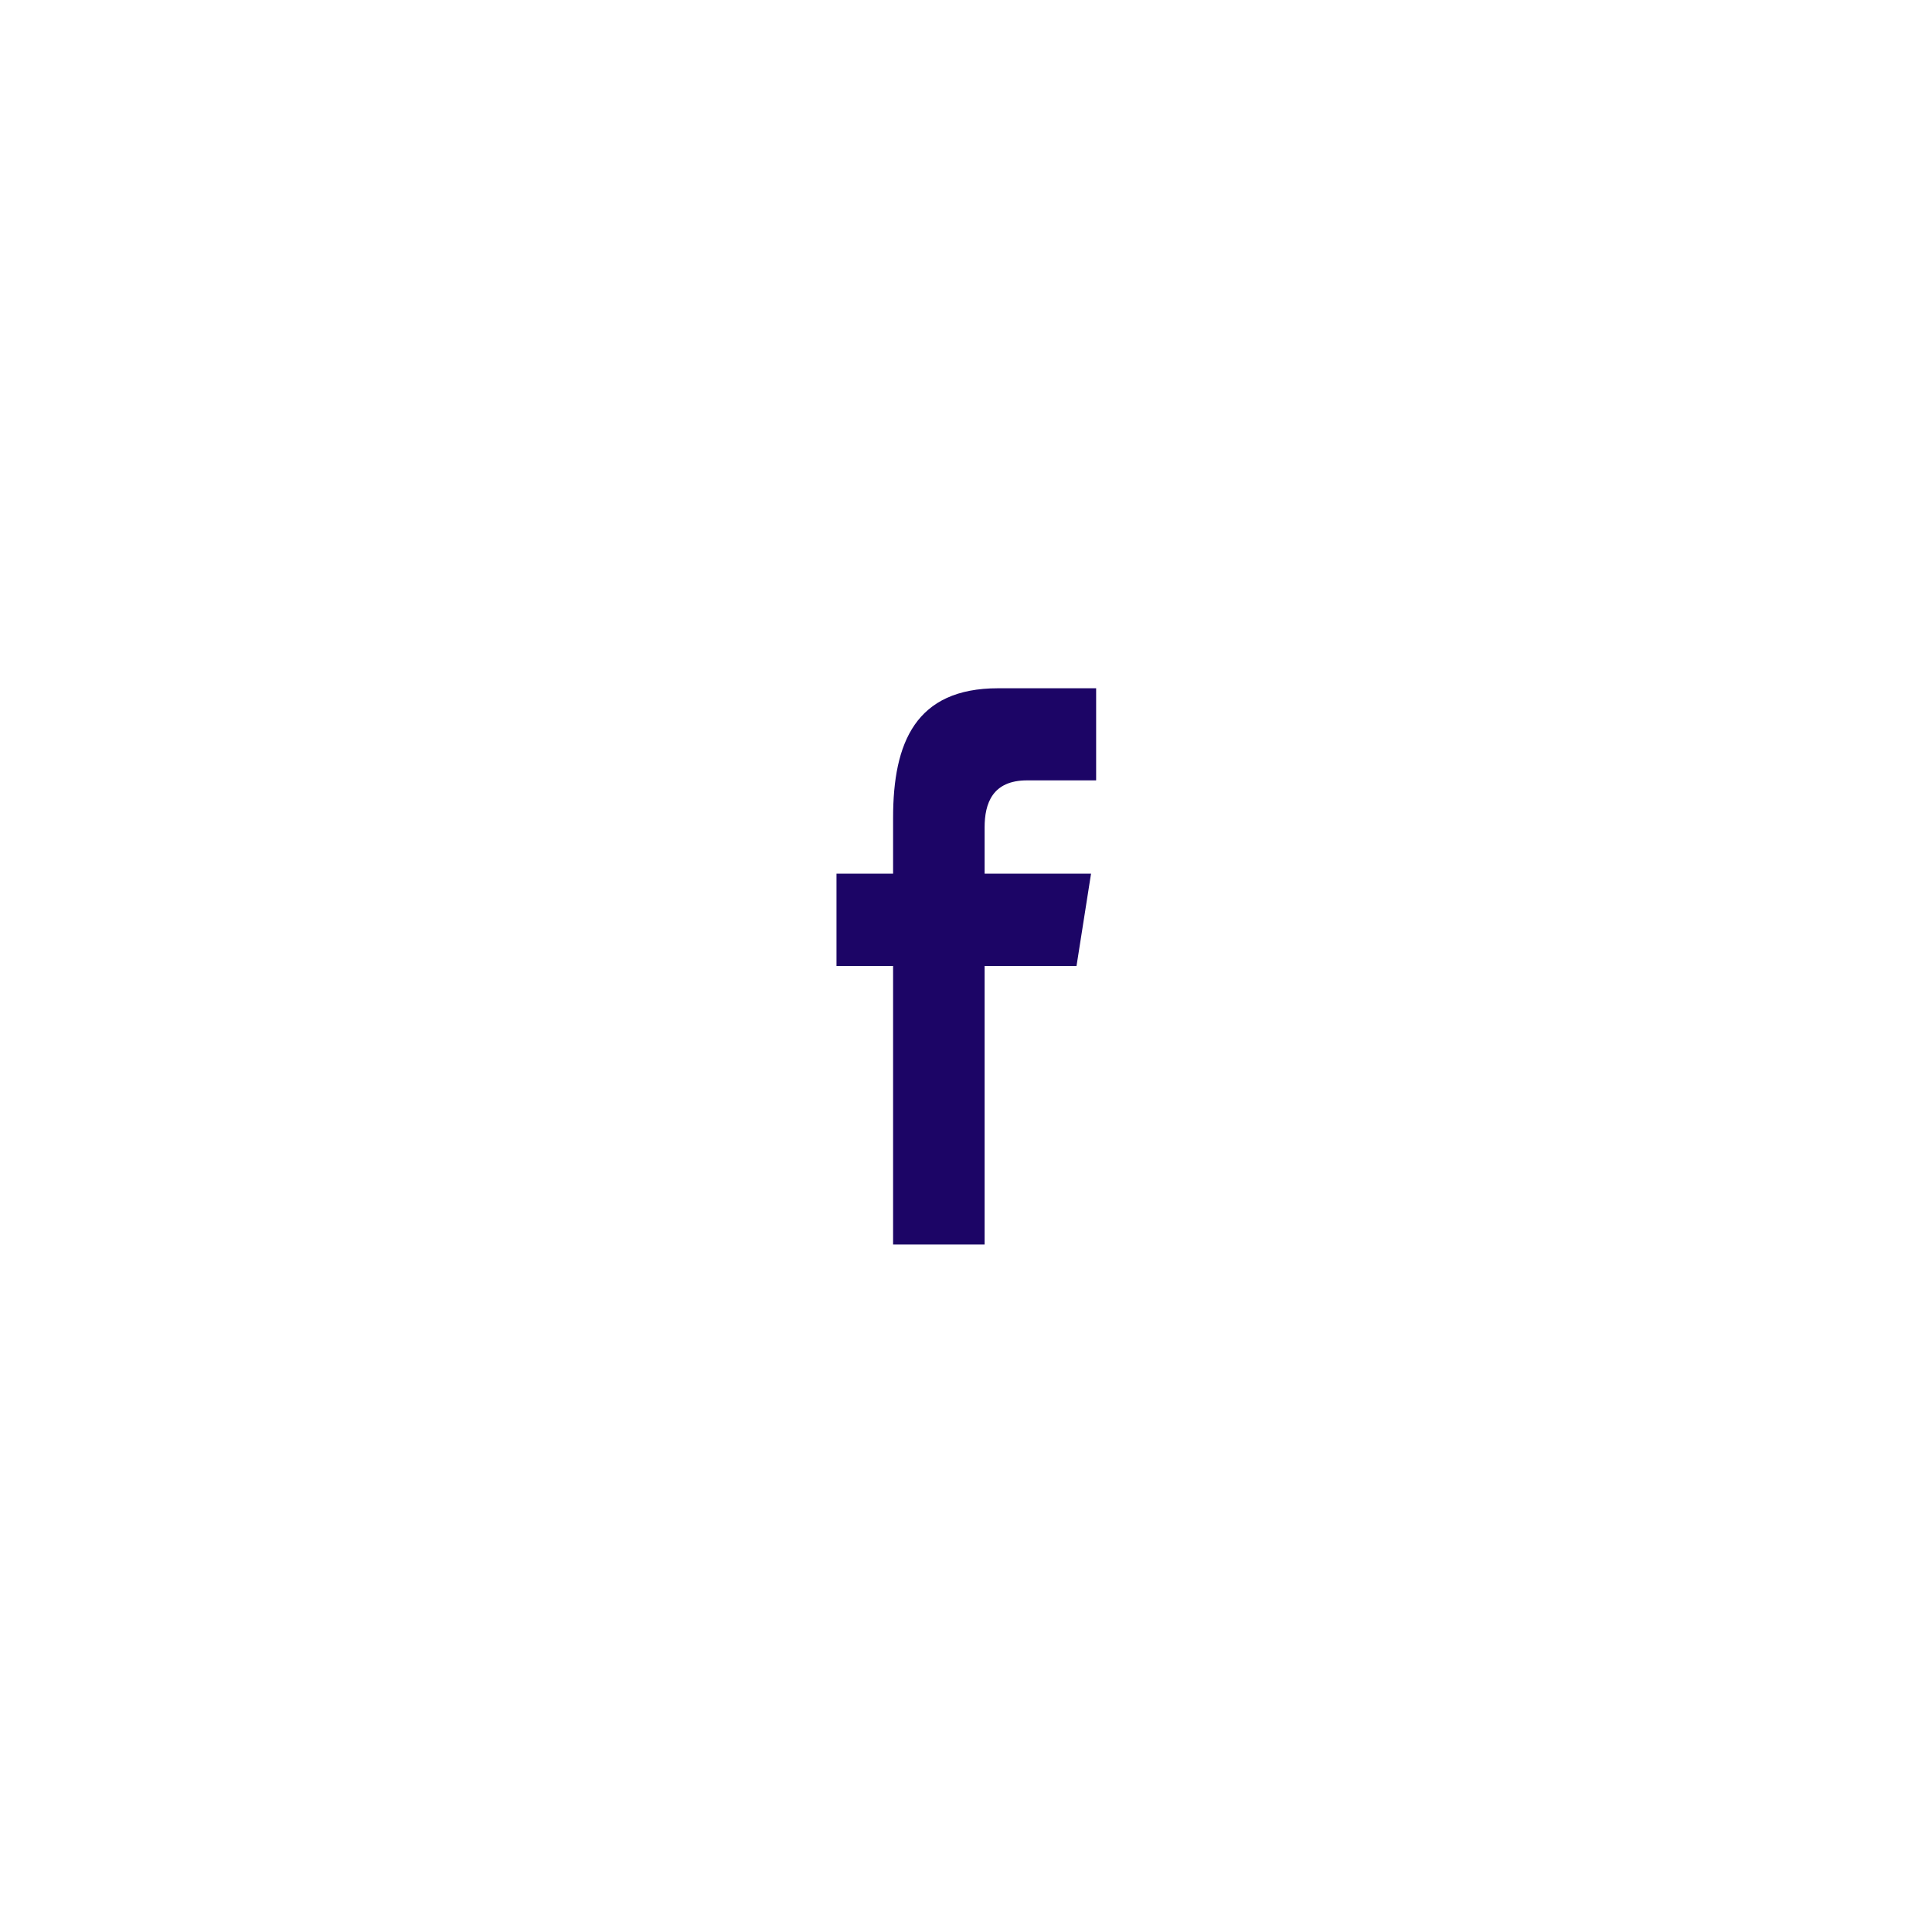
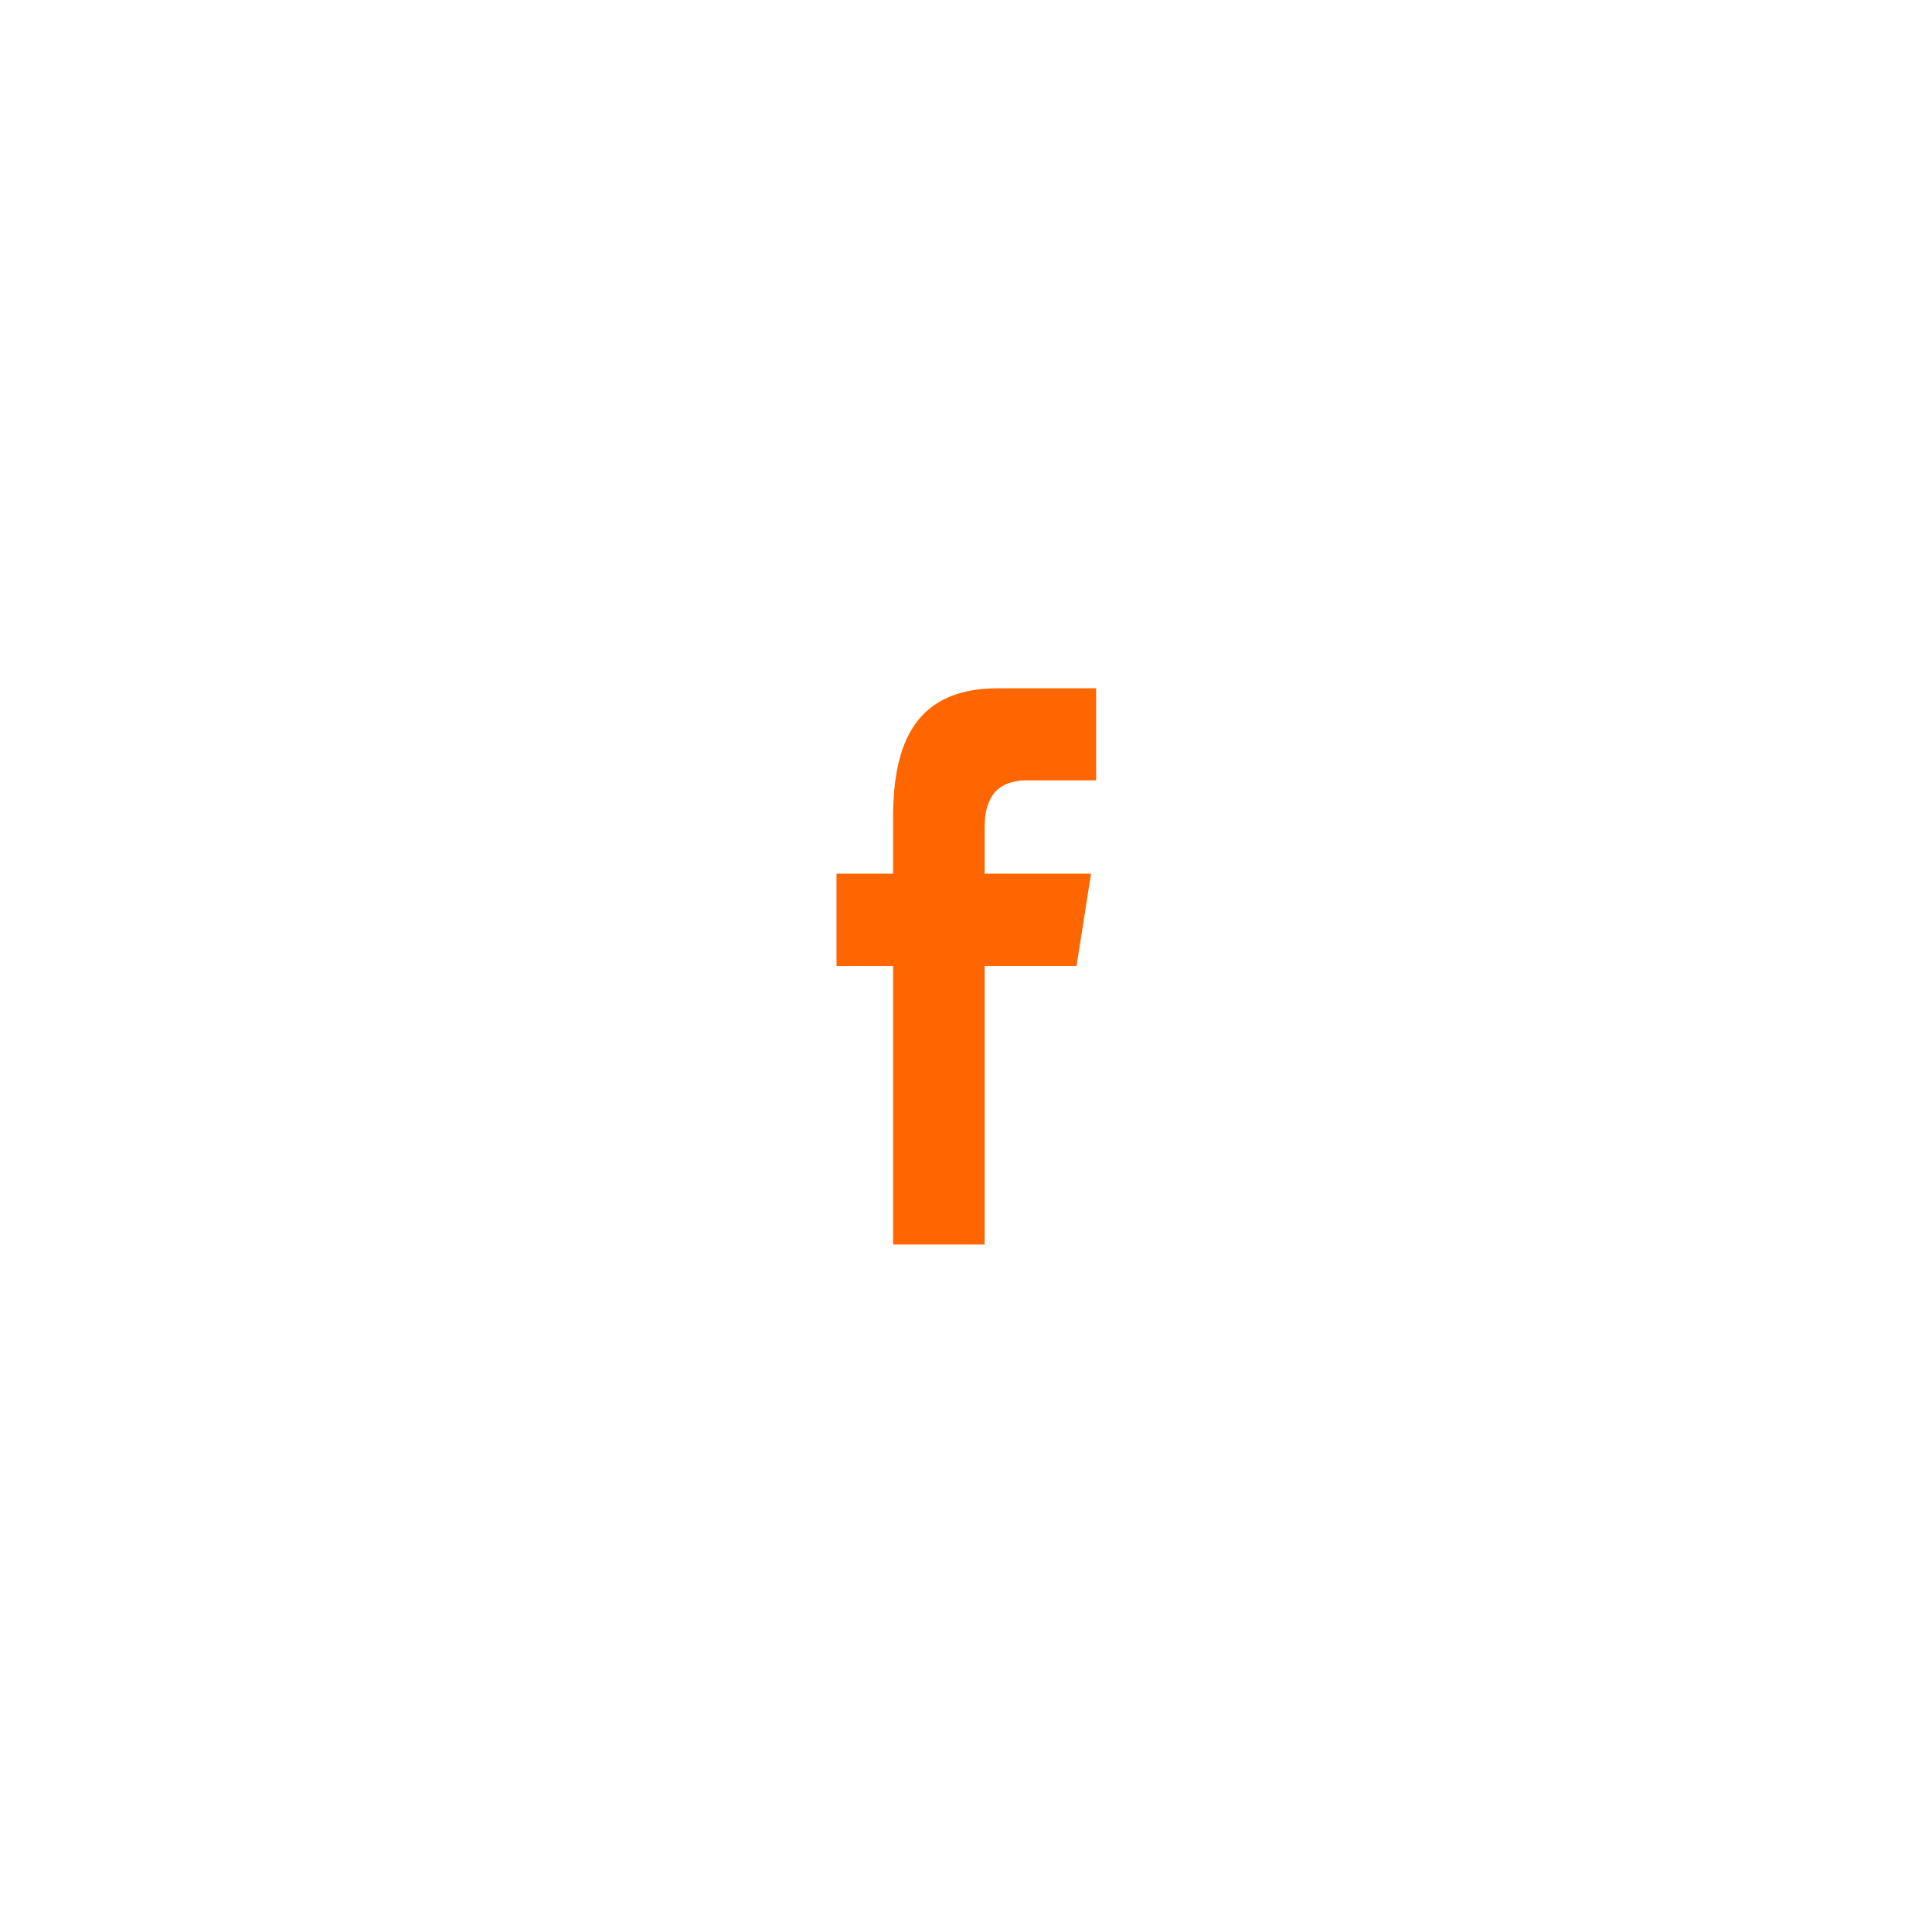
<svg xmlns="http://www.w3.org/2000/svg" version="1.1" width="400" height="400" viewBox="0 0 400 400" xml:space="preserve">
  <defs>
</defs>
  <g transform="matrix(3.33 0 0 3.33 200 200)" id="Facebook">
    <path style="stroke: none; stroke-width: 1; stroke-dasharray: none; stroke-linecap: butt; stroke-dashoffset: 0; stroke-linejoin: miter; stroke-miterlimit: 4; fill: rgb(255,255,255); fill-rule: evenodd; opacity: 1;" transform=" translate(-30, -30)" d="M 30 60 C 46.569 60 60 46.569 60 30 C 60 13.431 46.569 0 30 0 C 13.431 0 0 13.431 0 30 C 0 46.569 13.431 60 30 60 Z" stroke-linecap="round" />
  </g>
  <g transform="matrix(3.33 0 0 3.33 200.05 200.07)" id="facebook">
-     <path style="stroke: none; stroke-width: 1; stroke-dasharray: none; stroke-linecap: butt; stroke-dashoffset: 0; stroke-linejoin: miter; stroke-miterlimit: 4; fill: rgb(28, 5, 102); fill-rule: evenodd; opacity: 1;" transform=" translate(-30.01, -30.02)" d="M 25.462 47.314 L 25.462 29.999 L 21.943 29.999 L 21.943 24.259 L 25.462 24.259 L 25.462 20.788 C 25.462 16.107 26.862 12.731 31.988 12.731 L 38.086 12.731 L 38.086 18.458 L 33.792 18.458 C 31.642 18.458 31.152 19.887 31.152 21.384 L 31.152 24.259 L 37.769 24.259 L 36.866 29.999 L 31.152 29.999 L 31.152 47.314 L 25.462 47.314 Z" stroke-linecap="round" />
+     <path style="stroke: none; stroke-width: 1; stroke-dasharray: none; stroke-linecap: butt; stroke-dashoffset: 0; stroke-linejoin: miter; stroke-miterlimit: 4; fill: rgb(255, 102, 0); fill-rule: evenodd; opacity: 1;" transform=" translate(-30.01, -30.02)" d="M 25.462 47.314 L 25.462 29.999 L 21.943 29.999 L 21.943 24.259 L 25.462 24.259 L 25.462 20.788 C 25.462 16.107 26.862 12.731 31.988 12.731 L 38.086 12.731 L 38.086 18.458 L 33.792 18.458 C 31.642 18.458 31.152 19.887 31.152 21.384 L 31.152 24.259 L 37.769 24.259 L 36.866 29.999 L 31.152 29.999 L 31.152 47.314 L 25.462 47.314 Z" stroke-linecap="round" />
  </g>
</svg>
